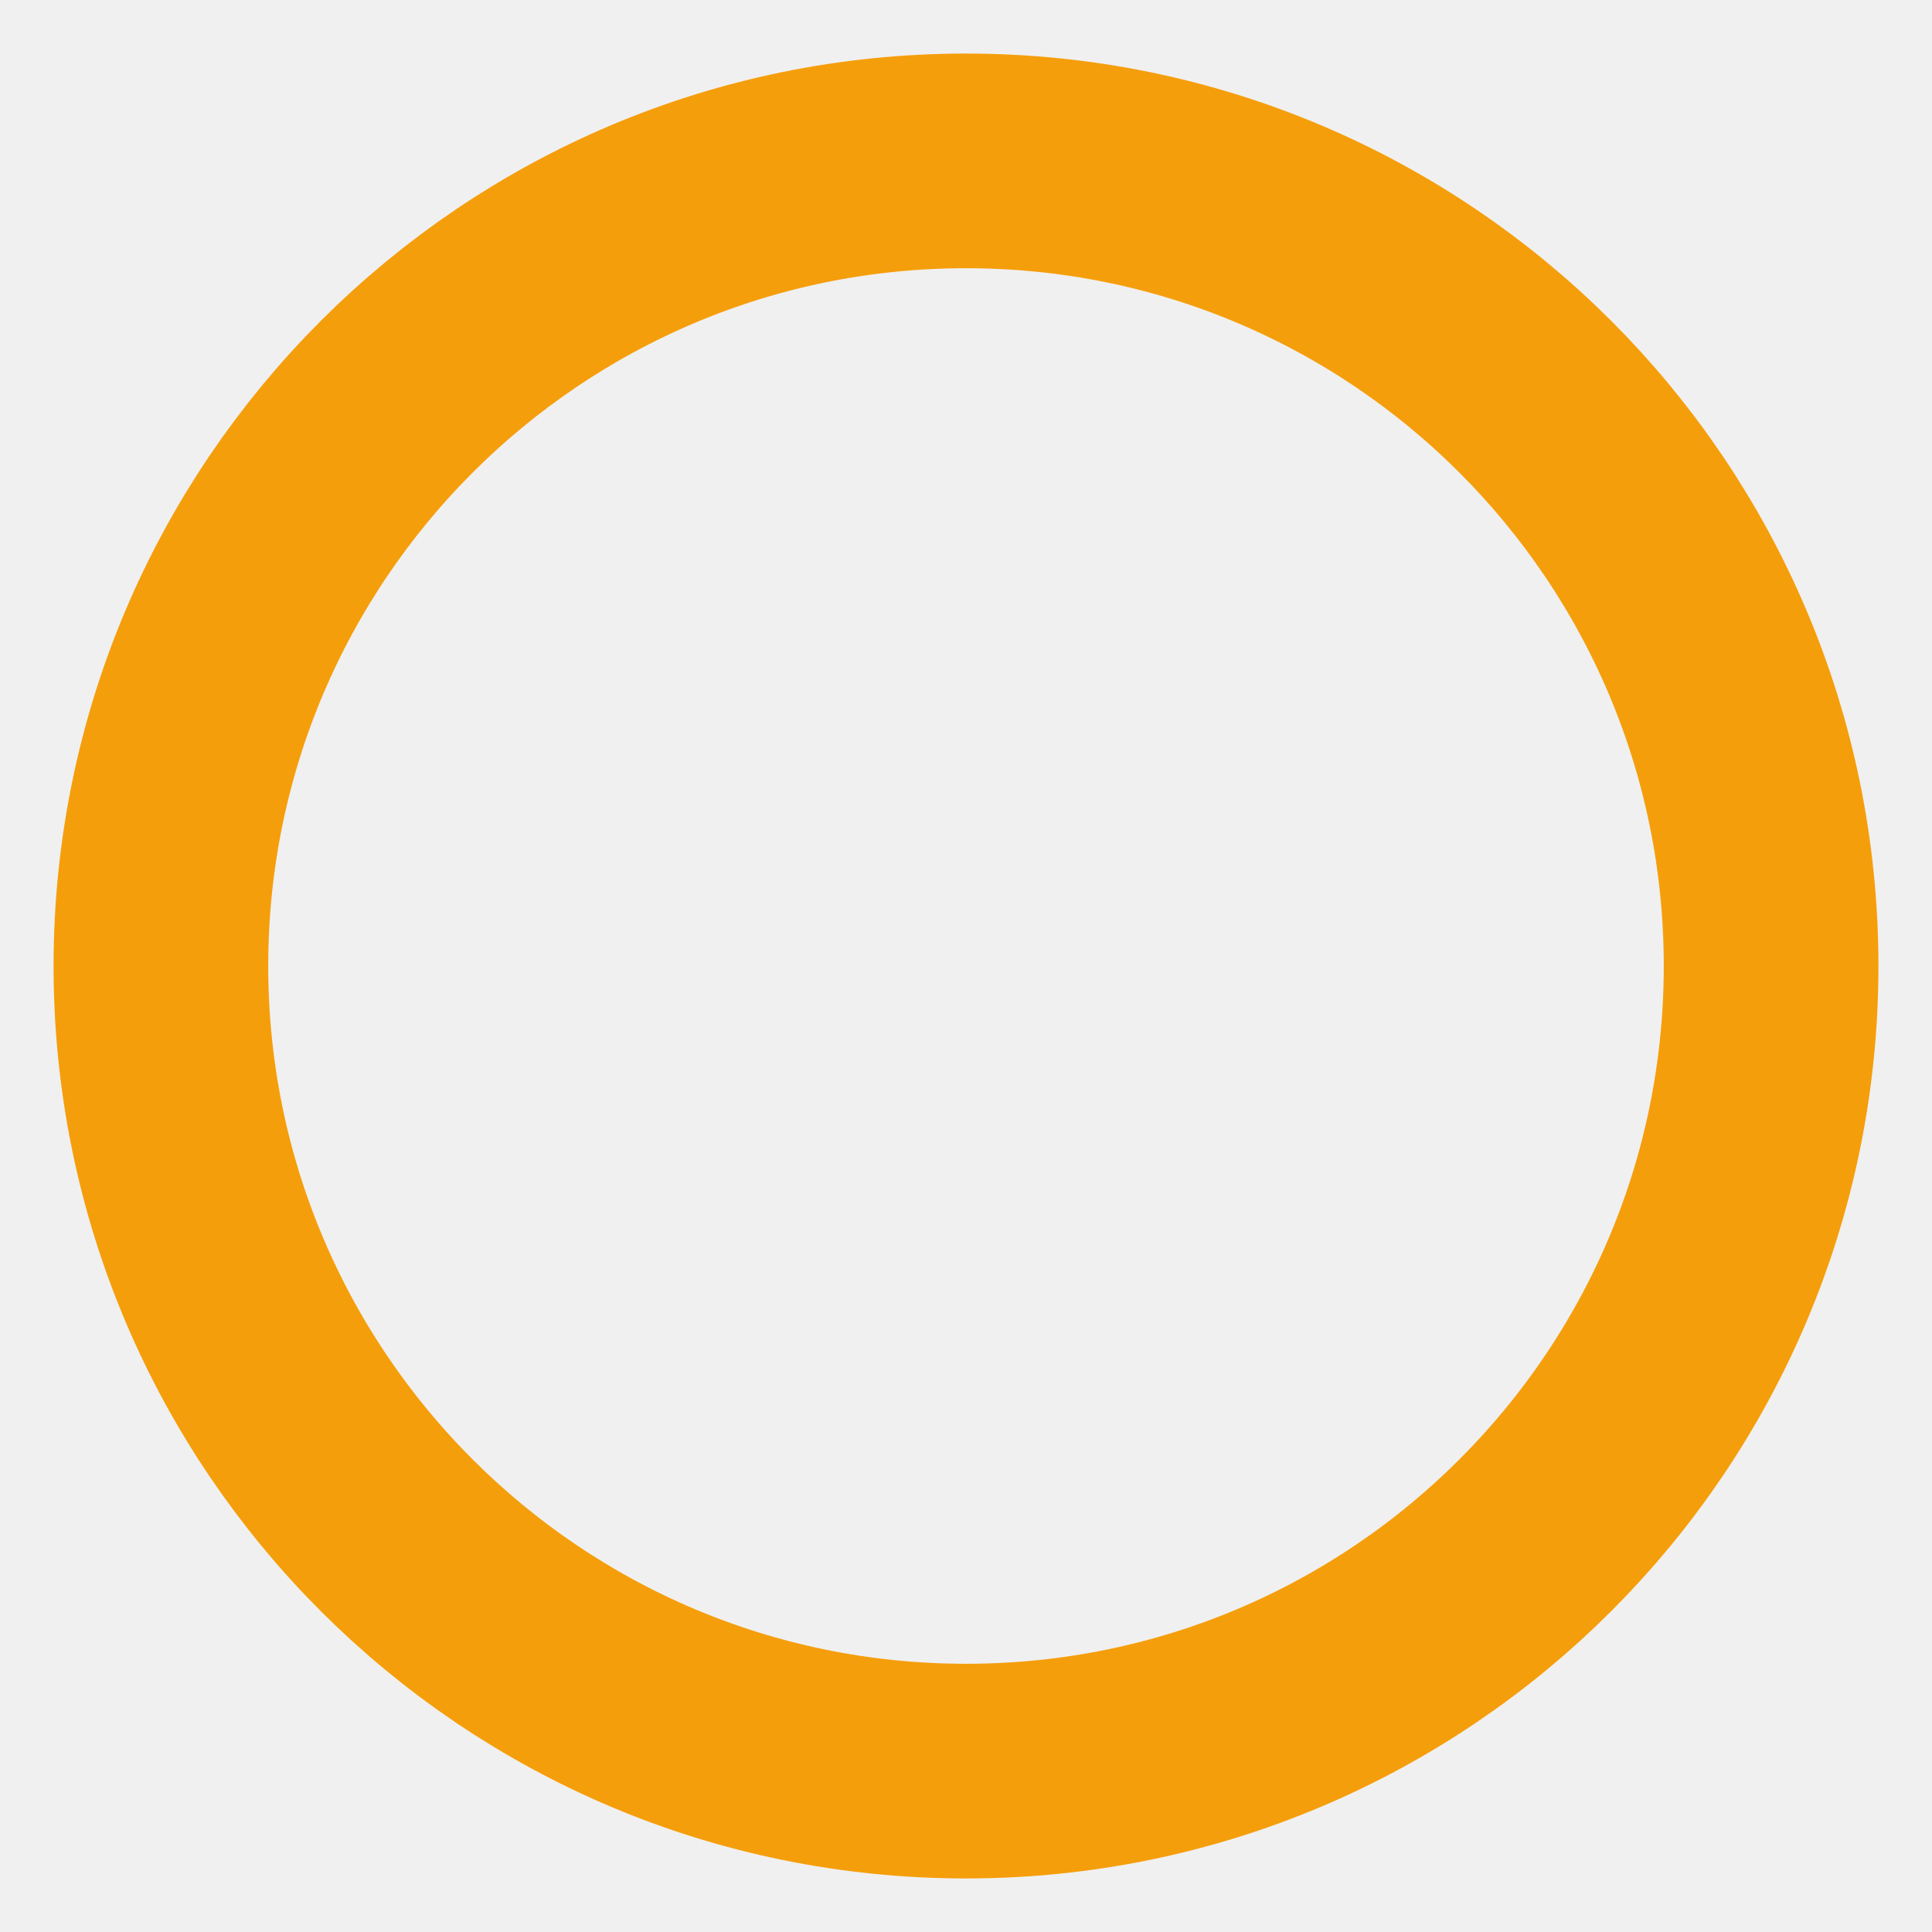
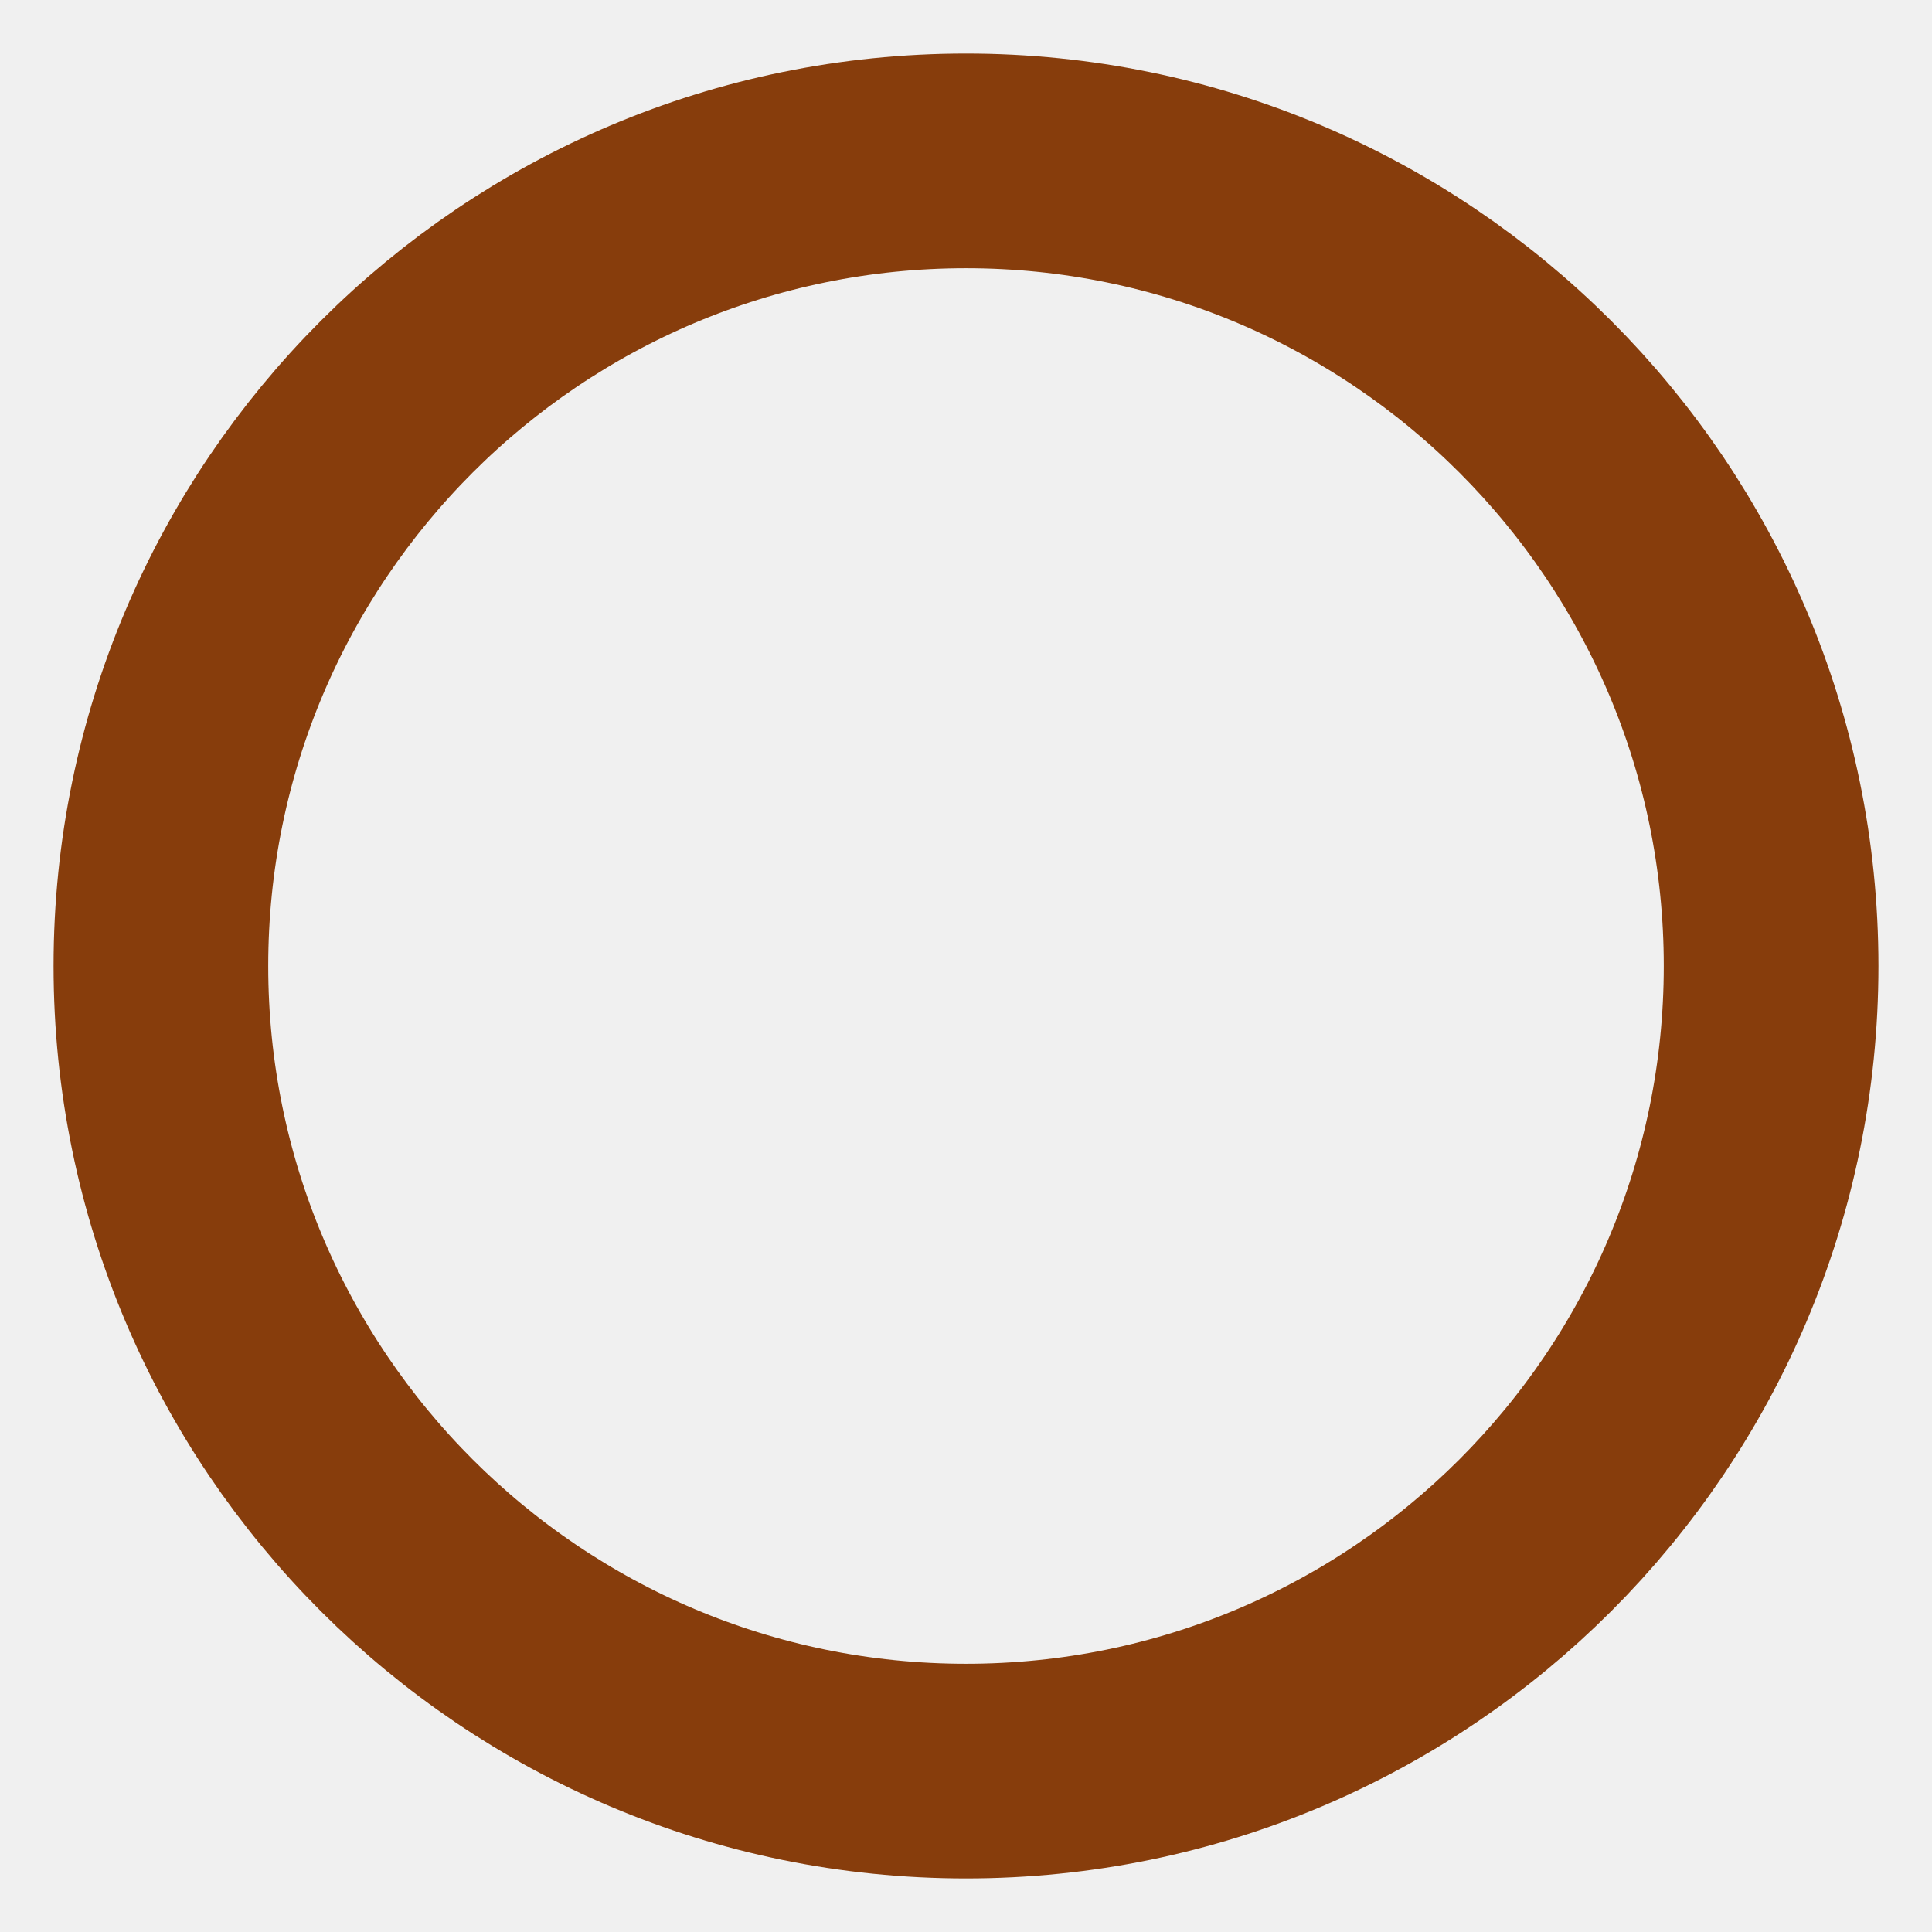
<svg xmlns="http://www.w3.org/2000/svg" preserveAspectRatio="none" overflow="visible" style="display: block;" width="18" height="18" viewBox="0 0 18 18" fill="none">
  <g id="play-circle" clip-path="url(#clip0_0_6)">
-     <path id="Vector" d="M9 16.501C13.143 16.501 16.501 13.143 16.501 9C16.501 4.858 13.143 1.499 9 1.499C4.858 1.499 1.499 4.858 1.499 9C1.499 13.143 4.858 16.501 9 16.501Z" stroke="#F59E0B" stroke-width="2" stroke-linecap="round" />
+     <path id="Vector" d="M9 16.501C13.143 16.501 16.501 13.143 16.501 9C16.501 4.858 13.143 1.499 9 1.499C4.858 1.499 1.499 4.858 1.499 9C1.499 13.143 4.858 16.501 9 16.501Z" stroke="#873D0C" stroke-width="2" stroke-linecap="round" />
  </g>
  <defs>
    <clipPath id="clip0_0_6">
      <rect width="18" height="18" fill="white" />
    </clipPath>
  </defs>
</svg>
